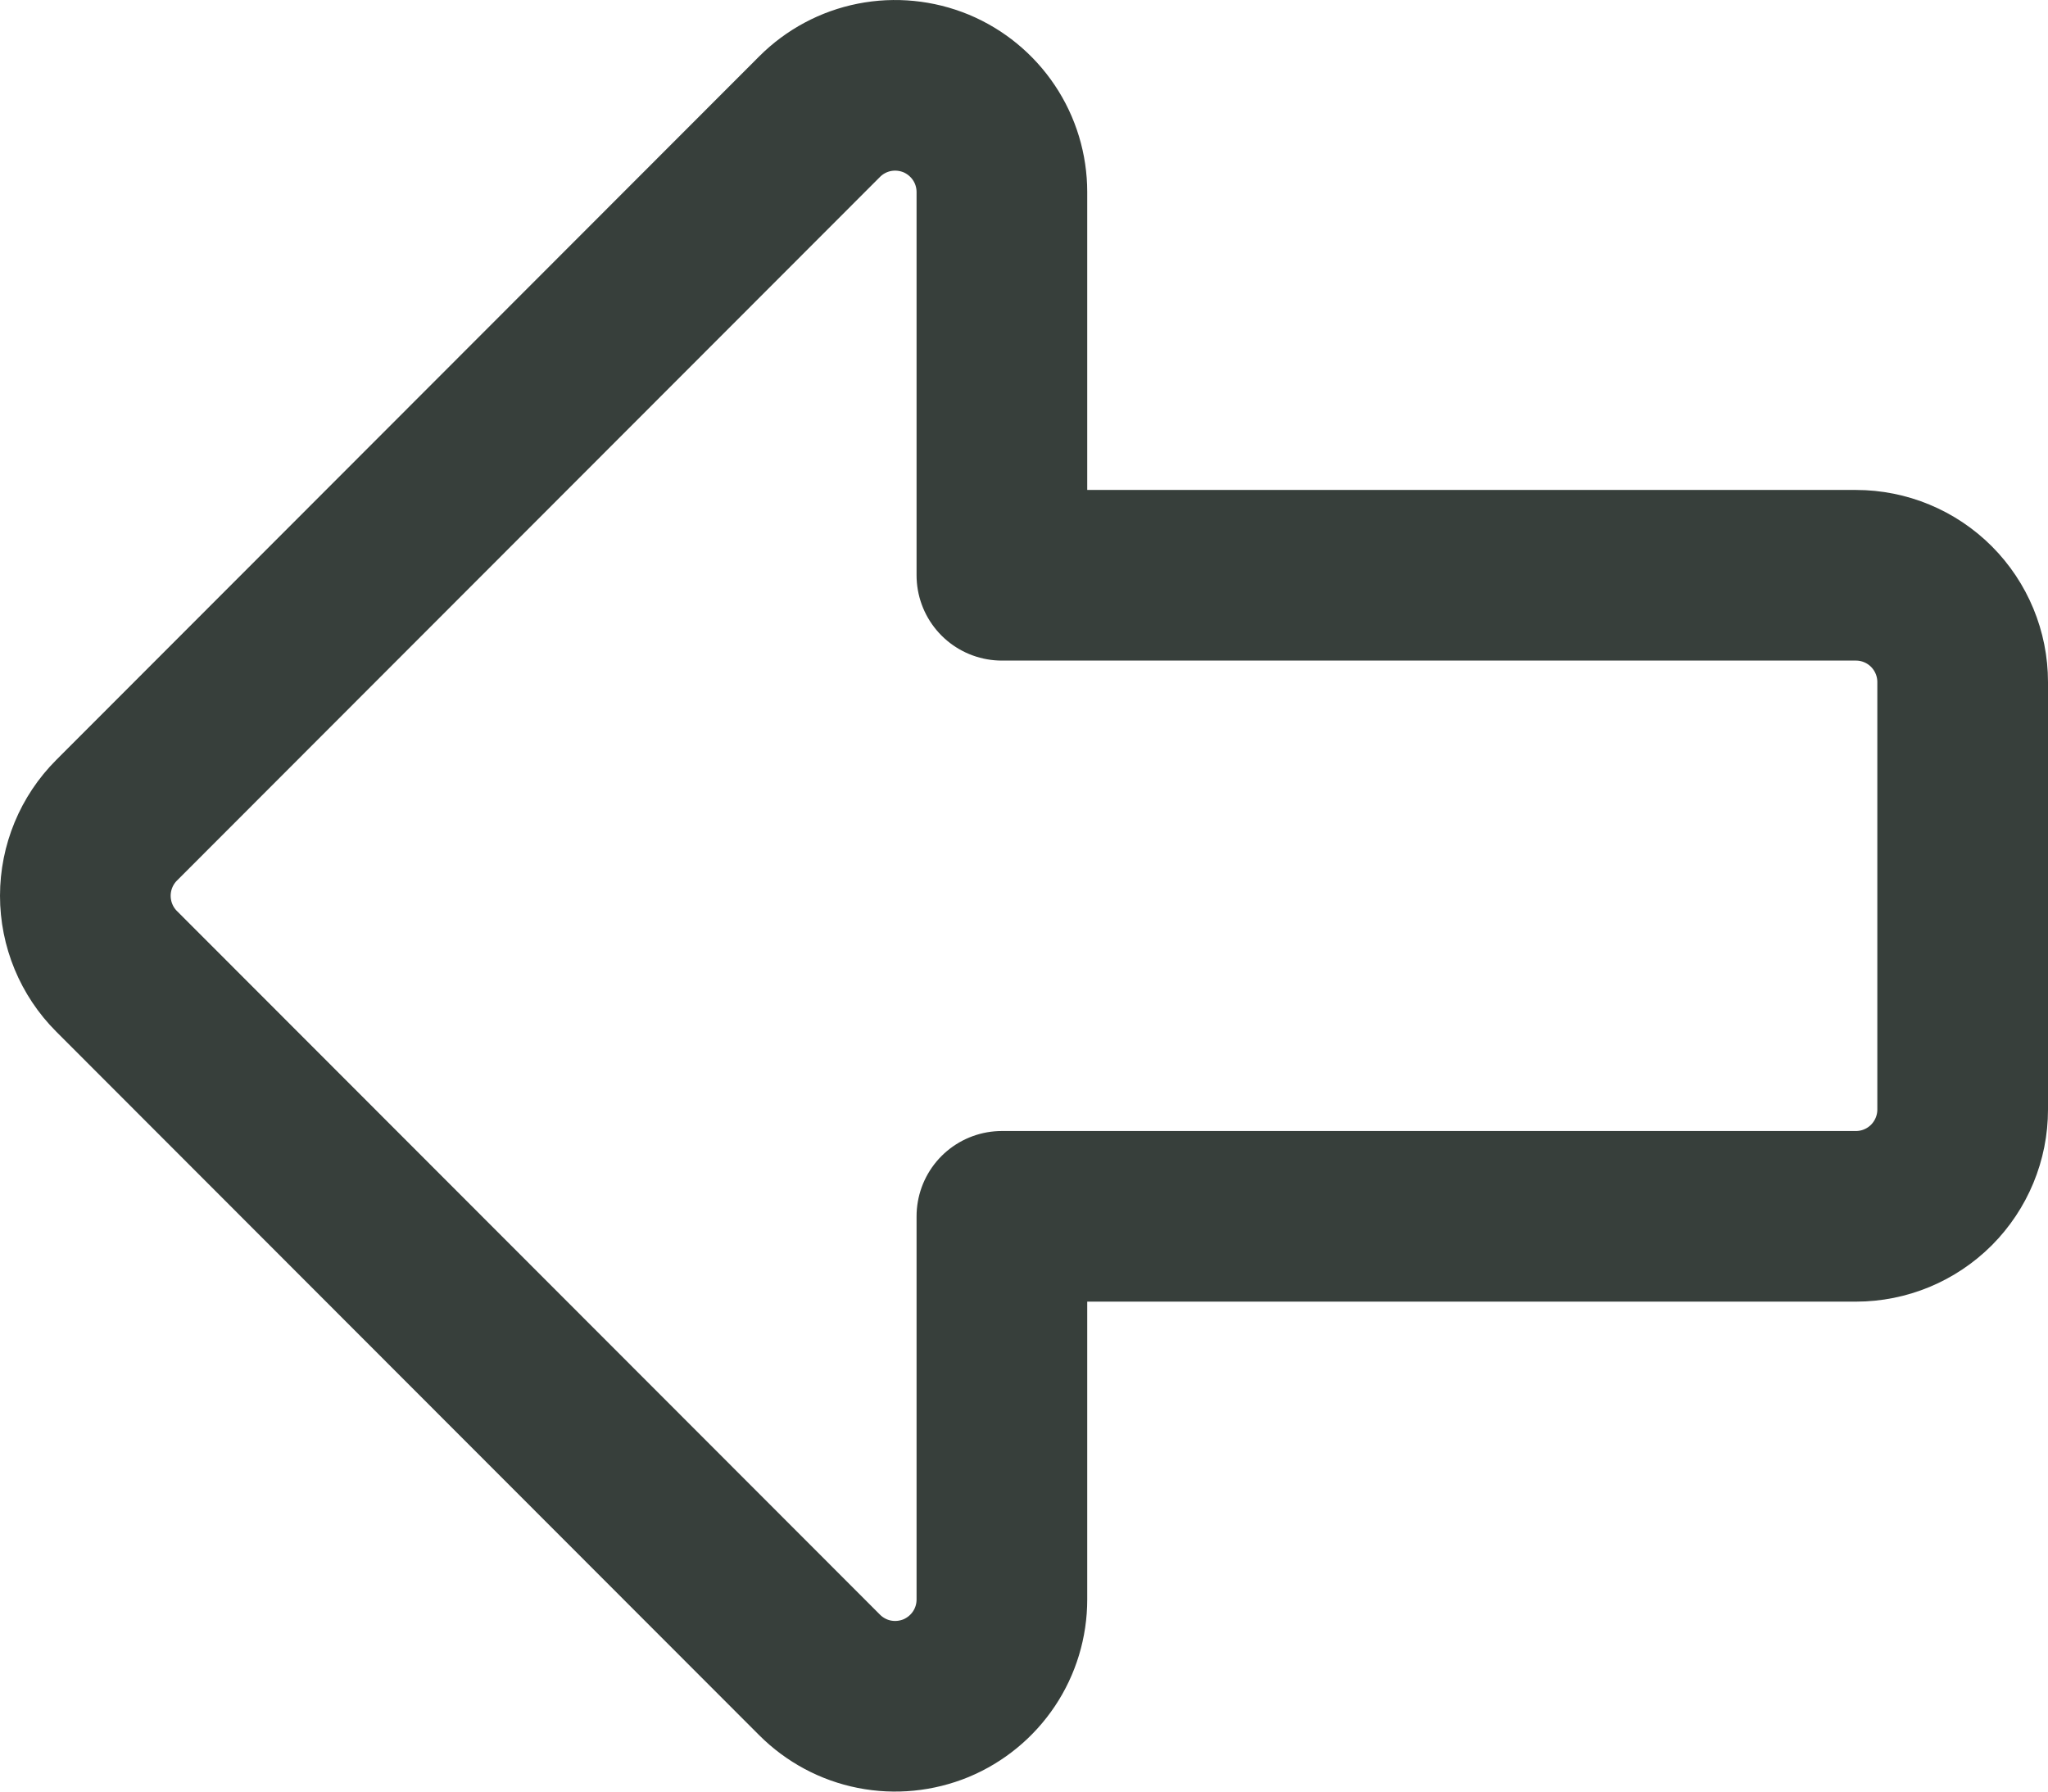
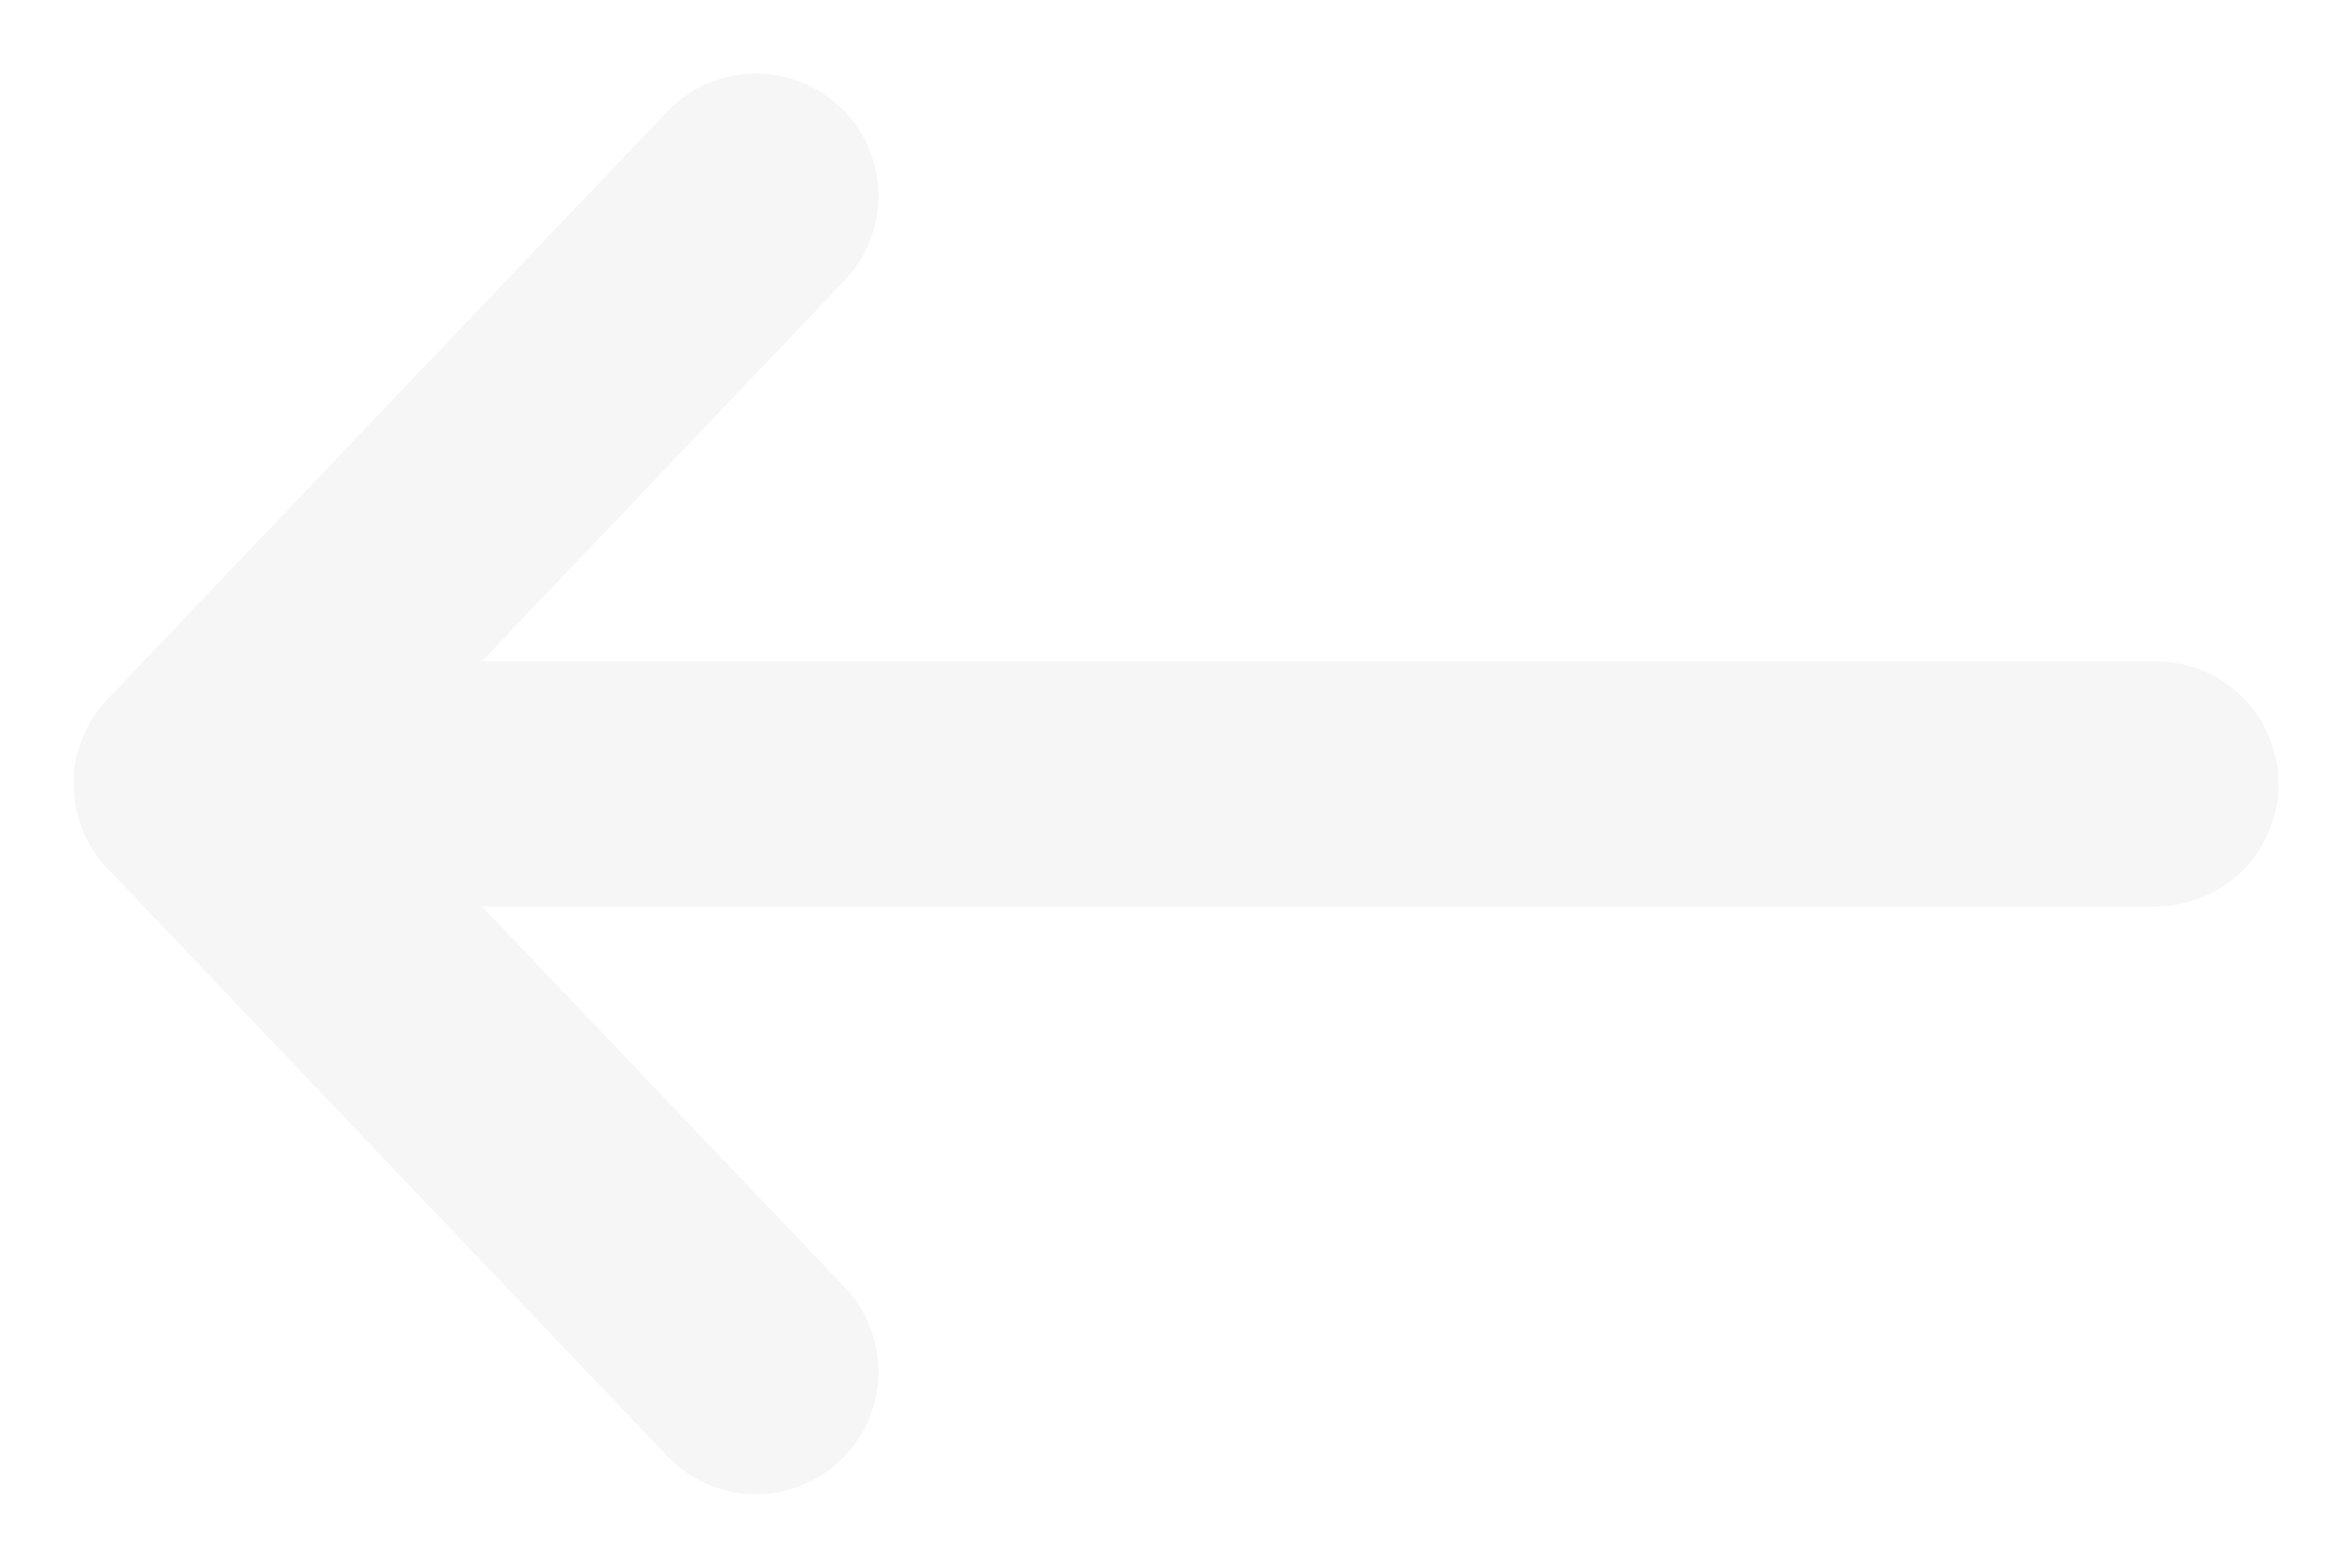
- <svg xmlns="http://www.w3.org/2000/svg" width="24" height="21" viewBox="0 0 24 21" fill="none">
-   <path d="M21.749 14.257L11.741 14.257L11.741 18.748C11.741 18.996 11.668 19.238 11.53 19.444C11.393 19.649 11.197 19.81 10.969 19.905C10.74 19.999 10.489 20.024 10.246 19.976C10.003 19.928 9.78 19.808 9.605 19.633L1.366 11.385C1.132 11.151 1 10.832 1 10.5C1 10.168 1.132 9.849 1.366 9.615L9.605 1.367C9.78 1.192 10.003 1.072 10.246 1.024C10.489 0.976 10.74 1.001 10.969 1.095C11.197 1.19 11.393 1.351 11.53 1.556C11.668 1.762 11.741 2.004 11.741 2.252L11.741 6.743L21.749 6.743C22.081 6.743 22.399 6.875 22.634 7.11C22.868 7.345 23 7.663 23 7.995L23 13.005C23 13.337 22.868 13.655 22.634 13.89C22.399 14.125 22.081 14.257 21.749 14.257Z" stroke="#060F0A" stroke-opacity="0.8" stroke-width="2" stroke-linecap="round" stroke-linejoin="round" />
+ <svg xmlns="http://www.w3.org/2000/svg" width="24" height="16" viewBox="0 0 24 16" fill="none">
+   <path d="M22 8L2 8M2 8L7.714 14M2 8L7.714 2" stroke="#F3F3F3" stroke-opacity="0.8" stroke-width="2.5" stroke-linecap="round" stroke-linejoin="round" />
</svg>
